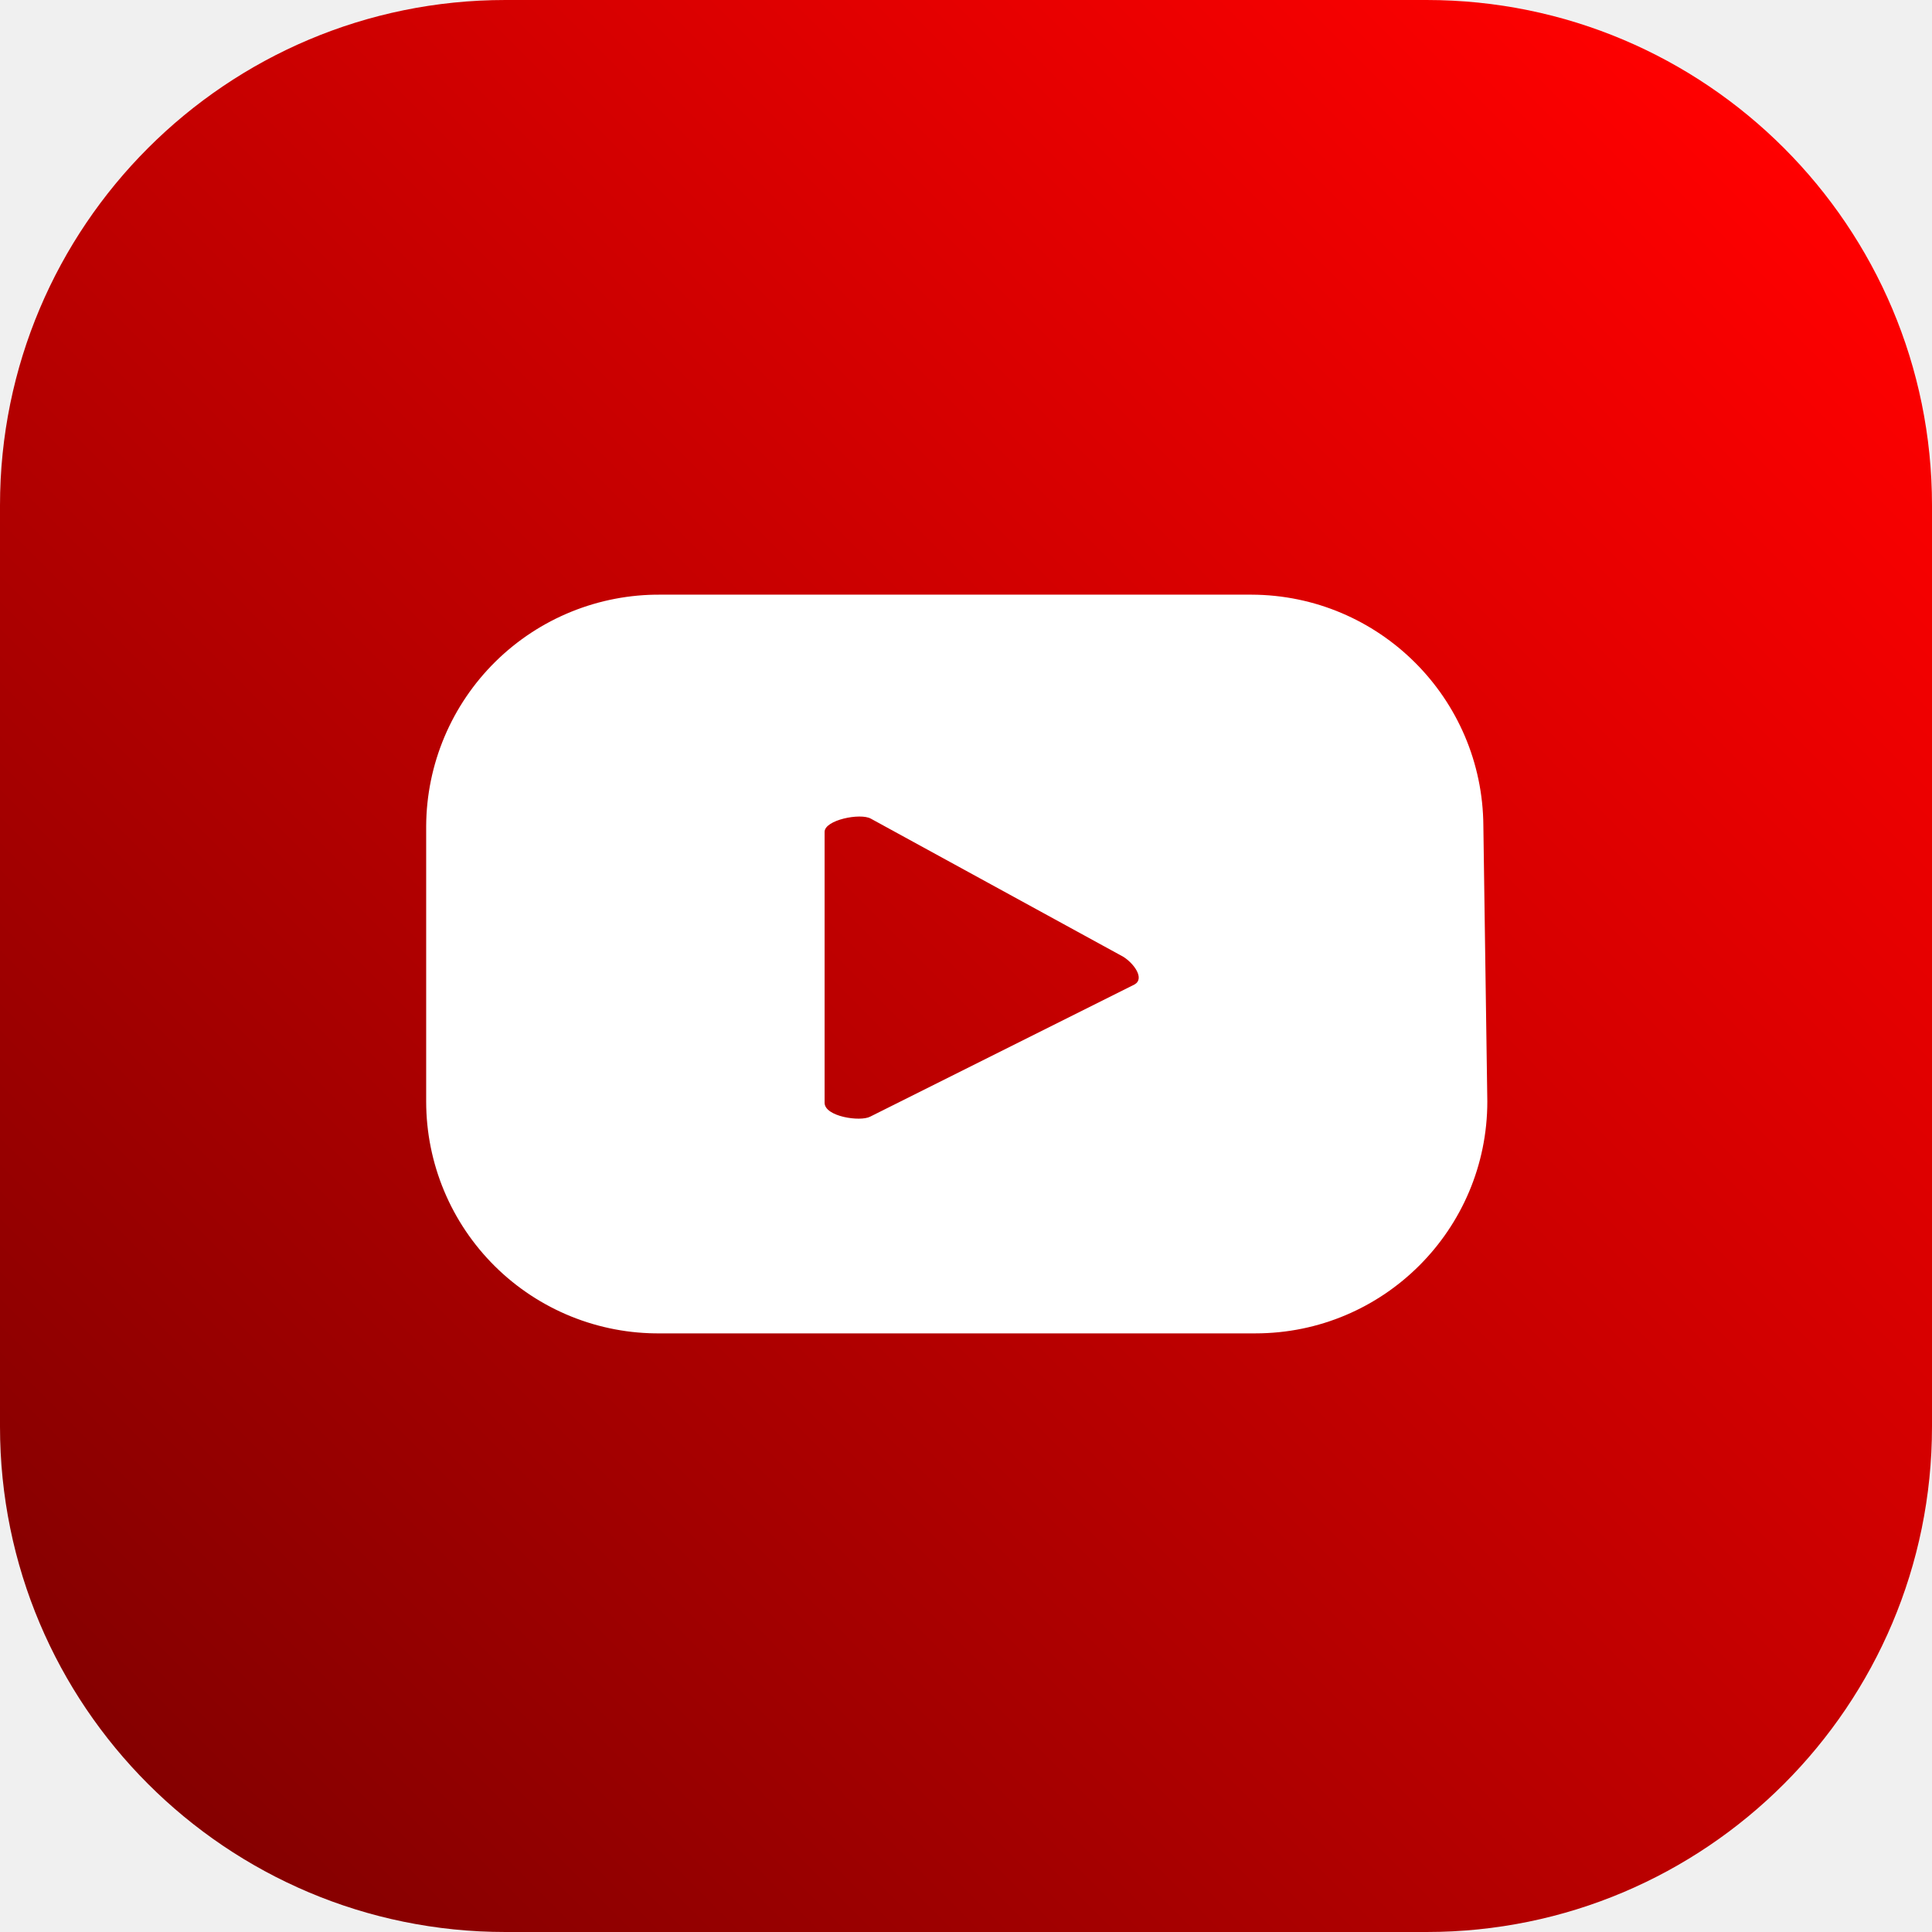
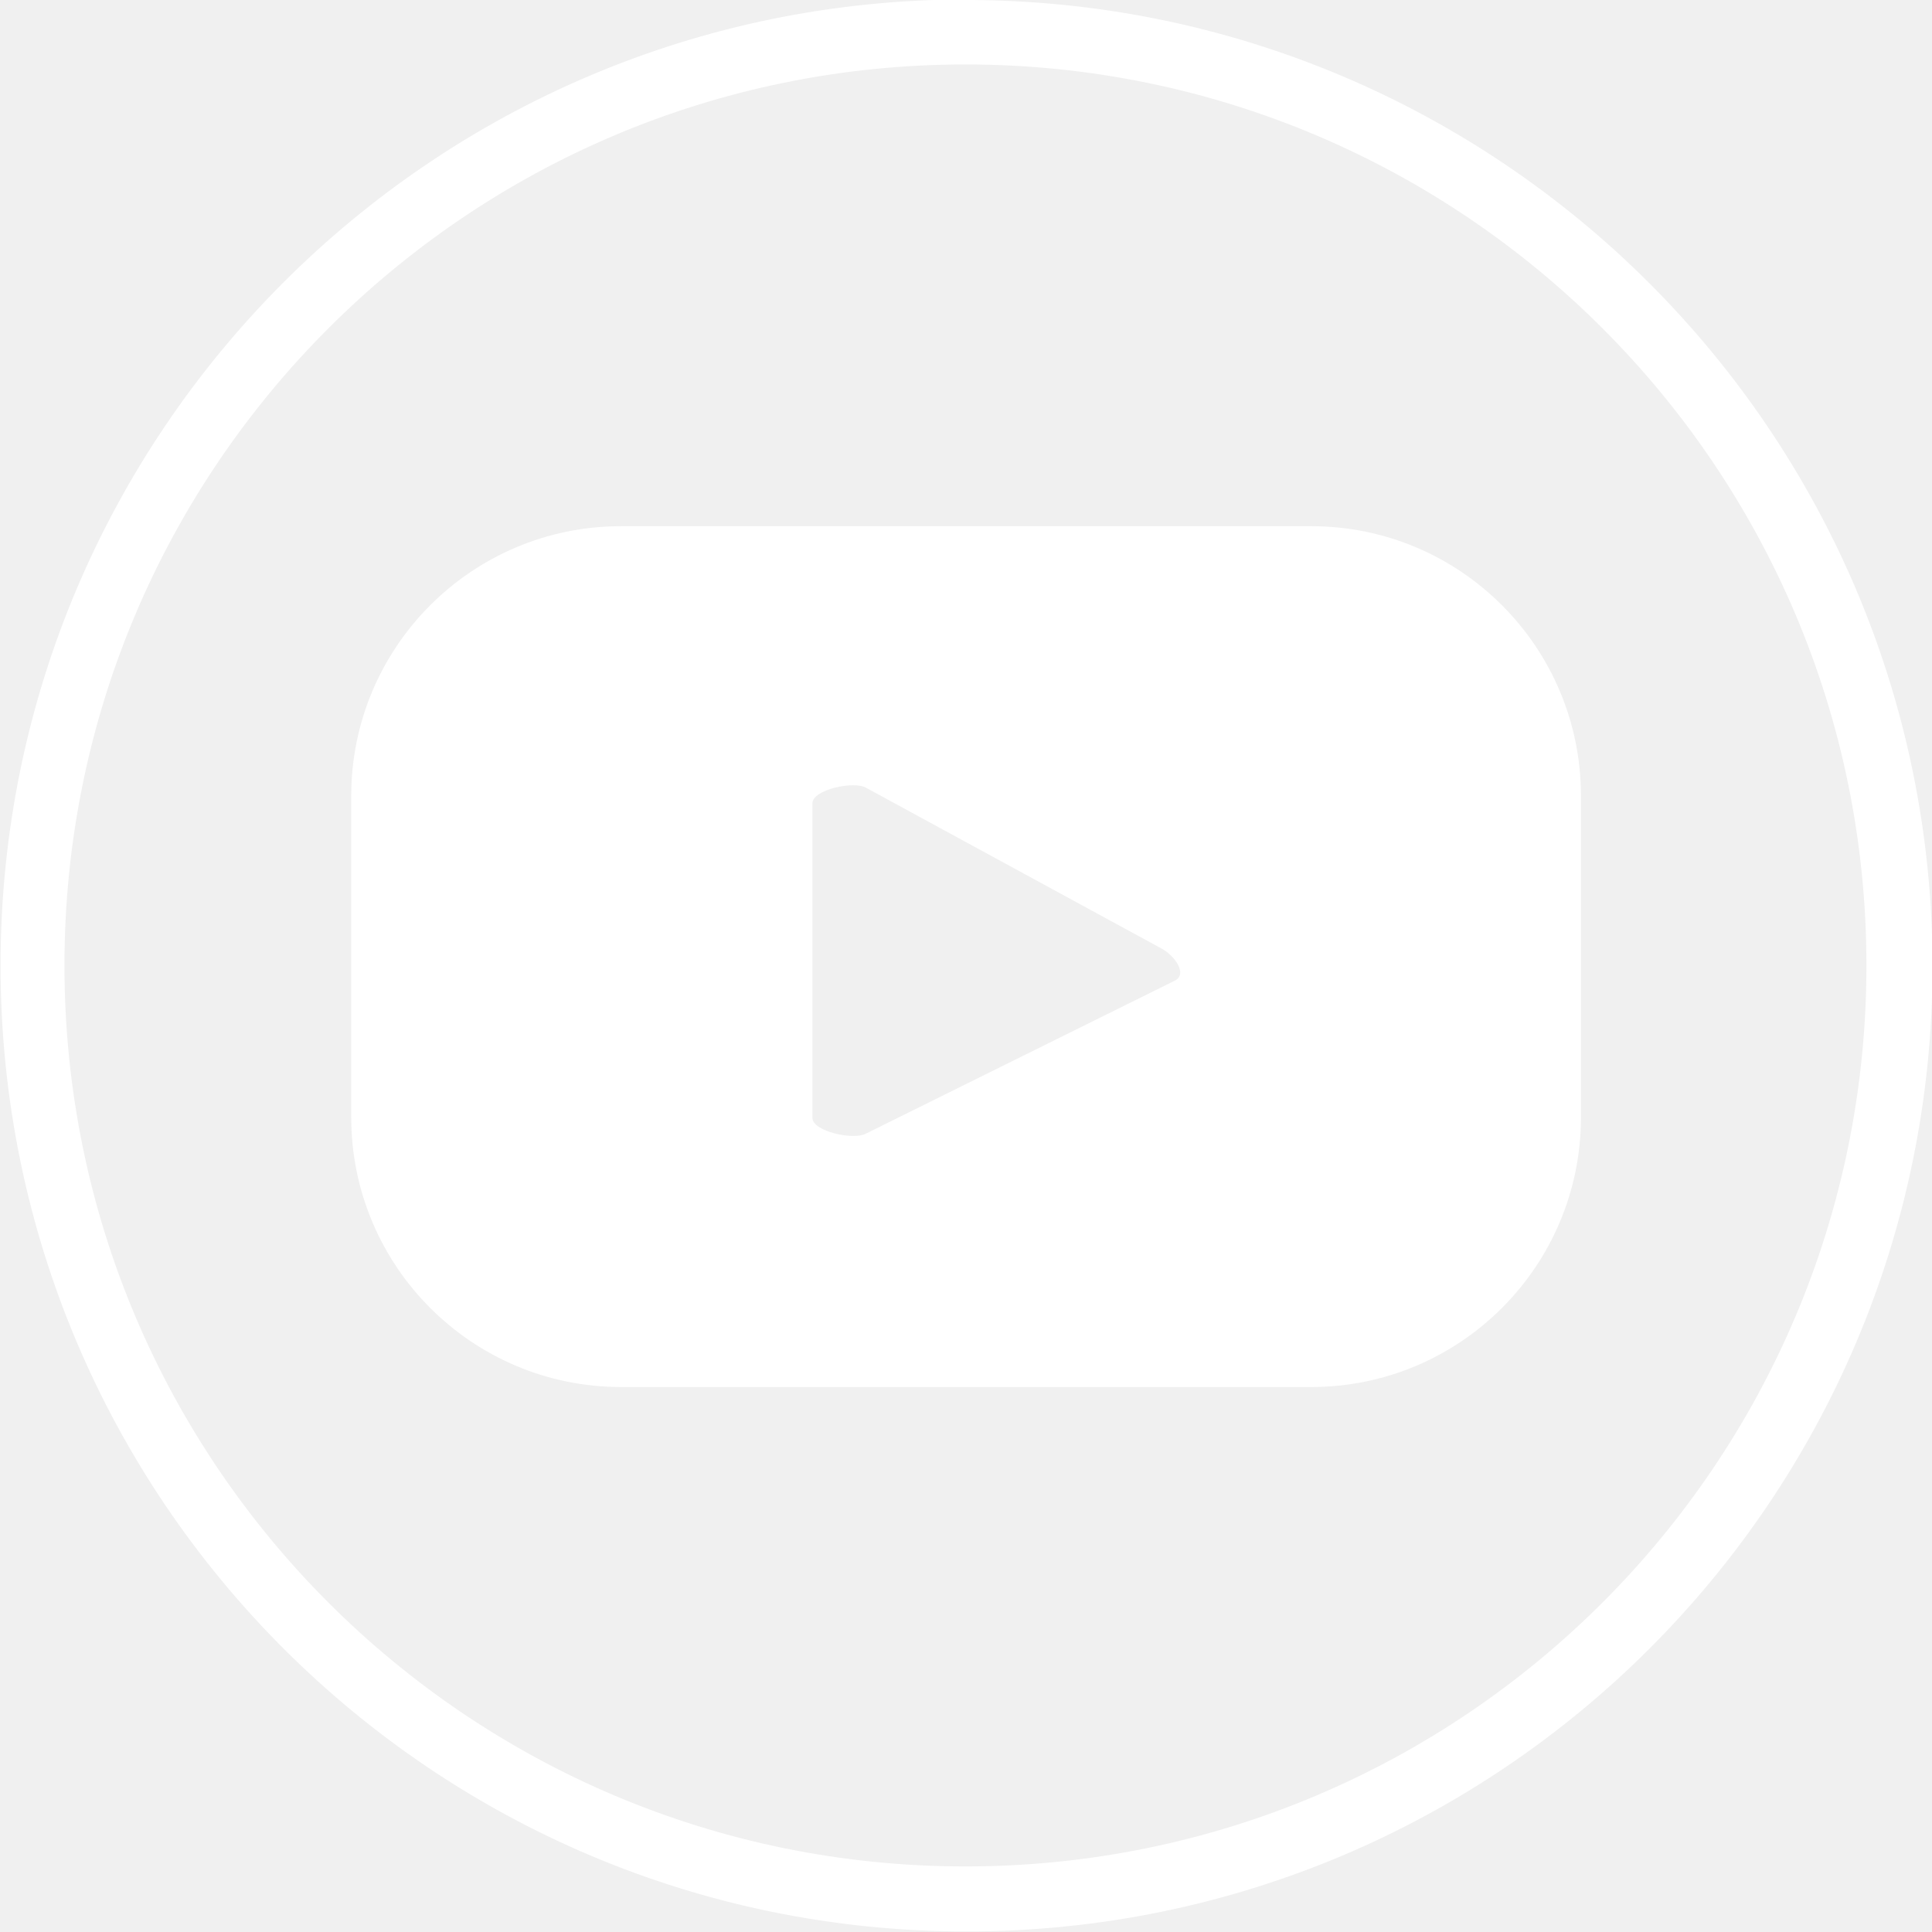
- <svg xmlns="http://www.w3.org/2000/svg" viewBox="0 0 29.24 29.24">
+ <svg xmlns="http://www.w3.org/2000/svg" viewBox="0 0 104.9 104.89">
  <defs>
-     <style>.cls-1{fill:url(#Degradado_sin_nombre_7);}.cls-2{fill:#fff;}</style>
-     <linearGradient id="Degradado_sin_nombre_7" x1="161.76" y1="-171.21" x2="186.5" y2="-146.46" gradientTransform="translate(-159.51 173.45)" gradientUnits="userSpaceOnUse">
-       <stop offset="0" stop-color="red" />
-       <stop offset="1" stop-color="#850000" />
-     </linearGradient>
+     <style>.cls-1,.cls-2{fill:#fff;}.cls-1{stroke:#fff;stroke-miterlimit:10;}</style>
  </defs>
  <g id="Capa_2" data-name="Capa 2">
-     <g id="ELEMENTS">
-       <rect class="cls-1" width="29.24" height="29.24" rx="7.65" transform="translate(29.24 0) rotate(90)" />
-       <path class="cls-2" d="M22.45,12.5A3.52,3.52,0,0,0,18.94,9H10A3.52,3.52,0,0,0,6.45,12.5v4.17A3.51,3.51,0,0,0,10,20.18h9a3.51,3.51,0,0,0,3.51-3.51Zm-5.28,2.4-4,2c-.15.08-.69,0-.69-.21V12.59c0-.18.54-.29.7-.2L17,14.48C17.16,14.58,17.33,14.81,17.17,14.9Z" />
+     <g id="Capa_1-2" data-name="Capa 1">
+       <path class="cls-1" d="M52.43,3A49.42,49.42,0,1,1,3,52.45,49.42,49.42,0,0,1,52.43,3m0-2.53a51.95,51.95,0,1,0,52,52A52,52,0,0,0,52.43.5Z" />
+       <path class="cls-2" d="M85.84,43.22A14.65,14.65,0,0,0,71.19,28.57H33.72A14.65,14.65,0,0,0,19.07,43.22V60.66A14.65,14.65,0,0,0,33.72,75.31H71.19A14.65,14.65,0,0,0,85.84,60.66Zm-22,10L47,61.56c-.66.35-2.89-.12-2.89-.87V43.62c0-.75,2.25-1.23,2.91-.85L63.1,51.52C63.78,51.9,64.49,52.88,63.8,53.24Z" />
    </g>
  </g>
</svg>
